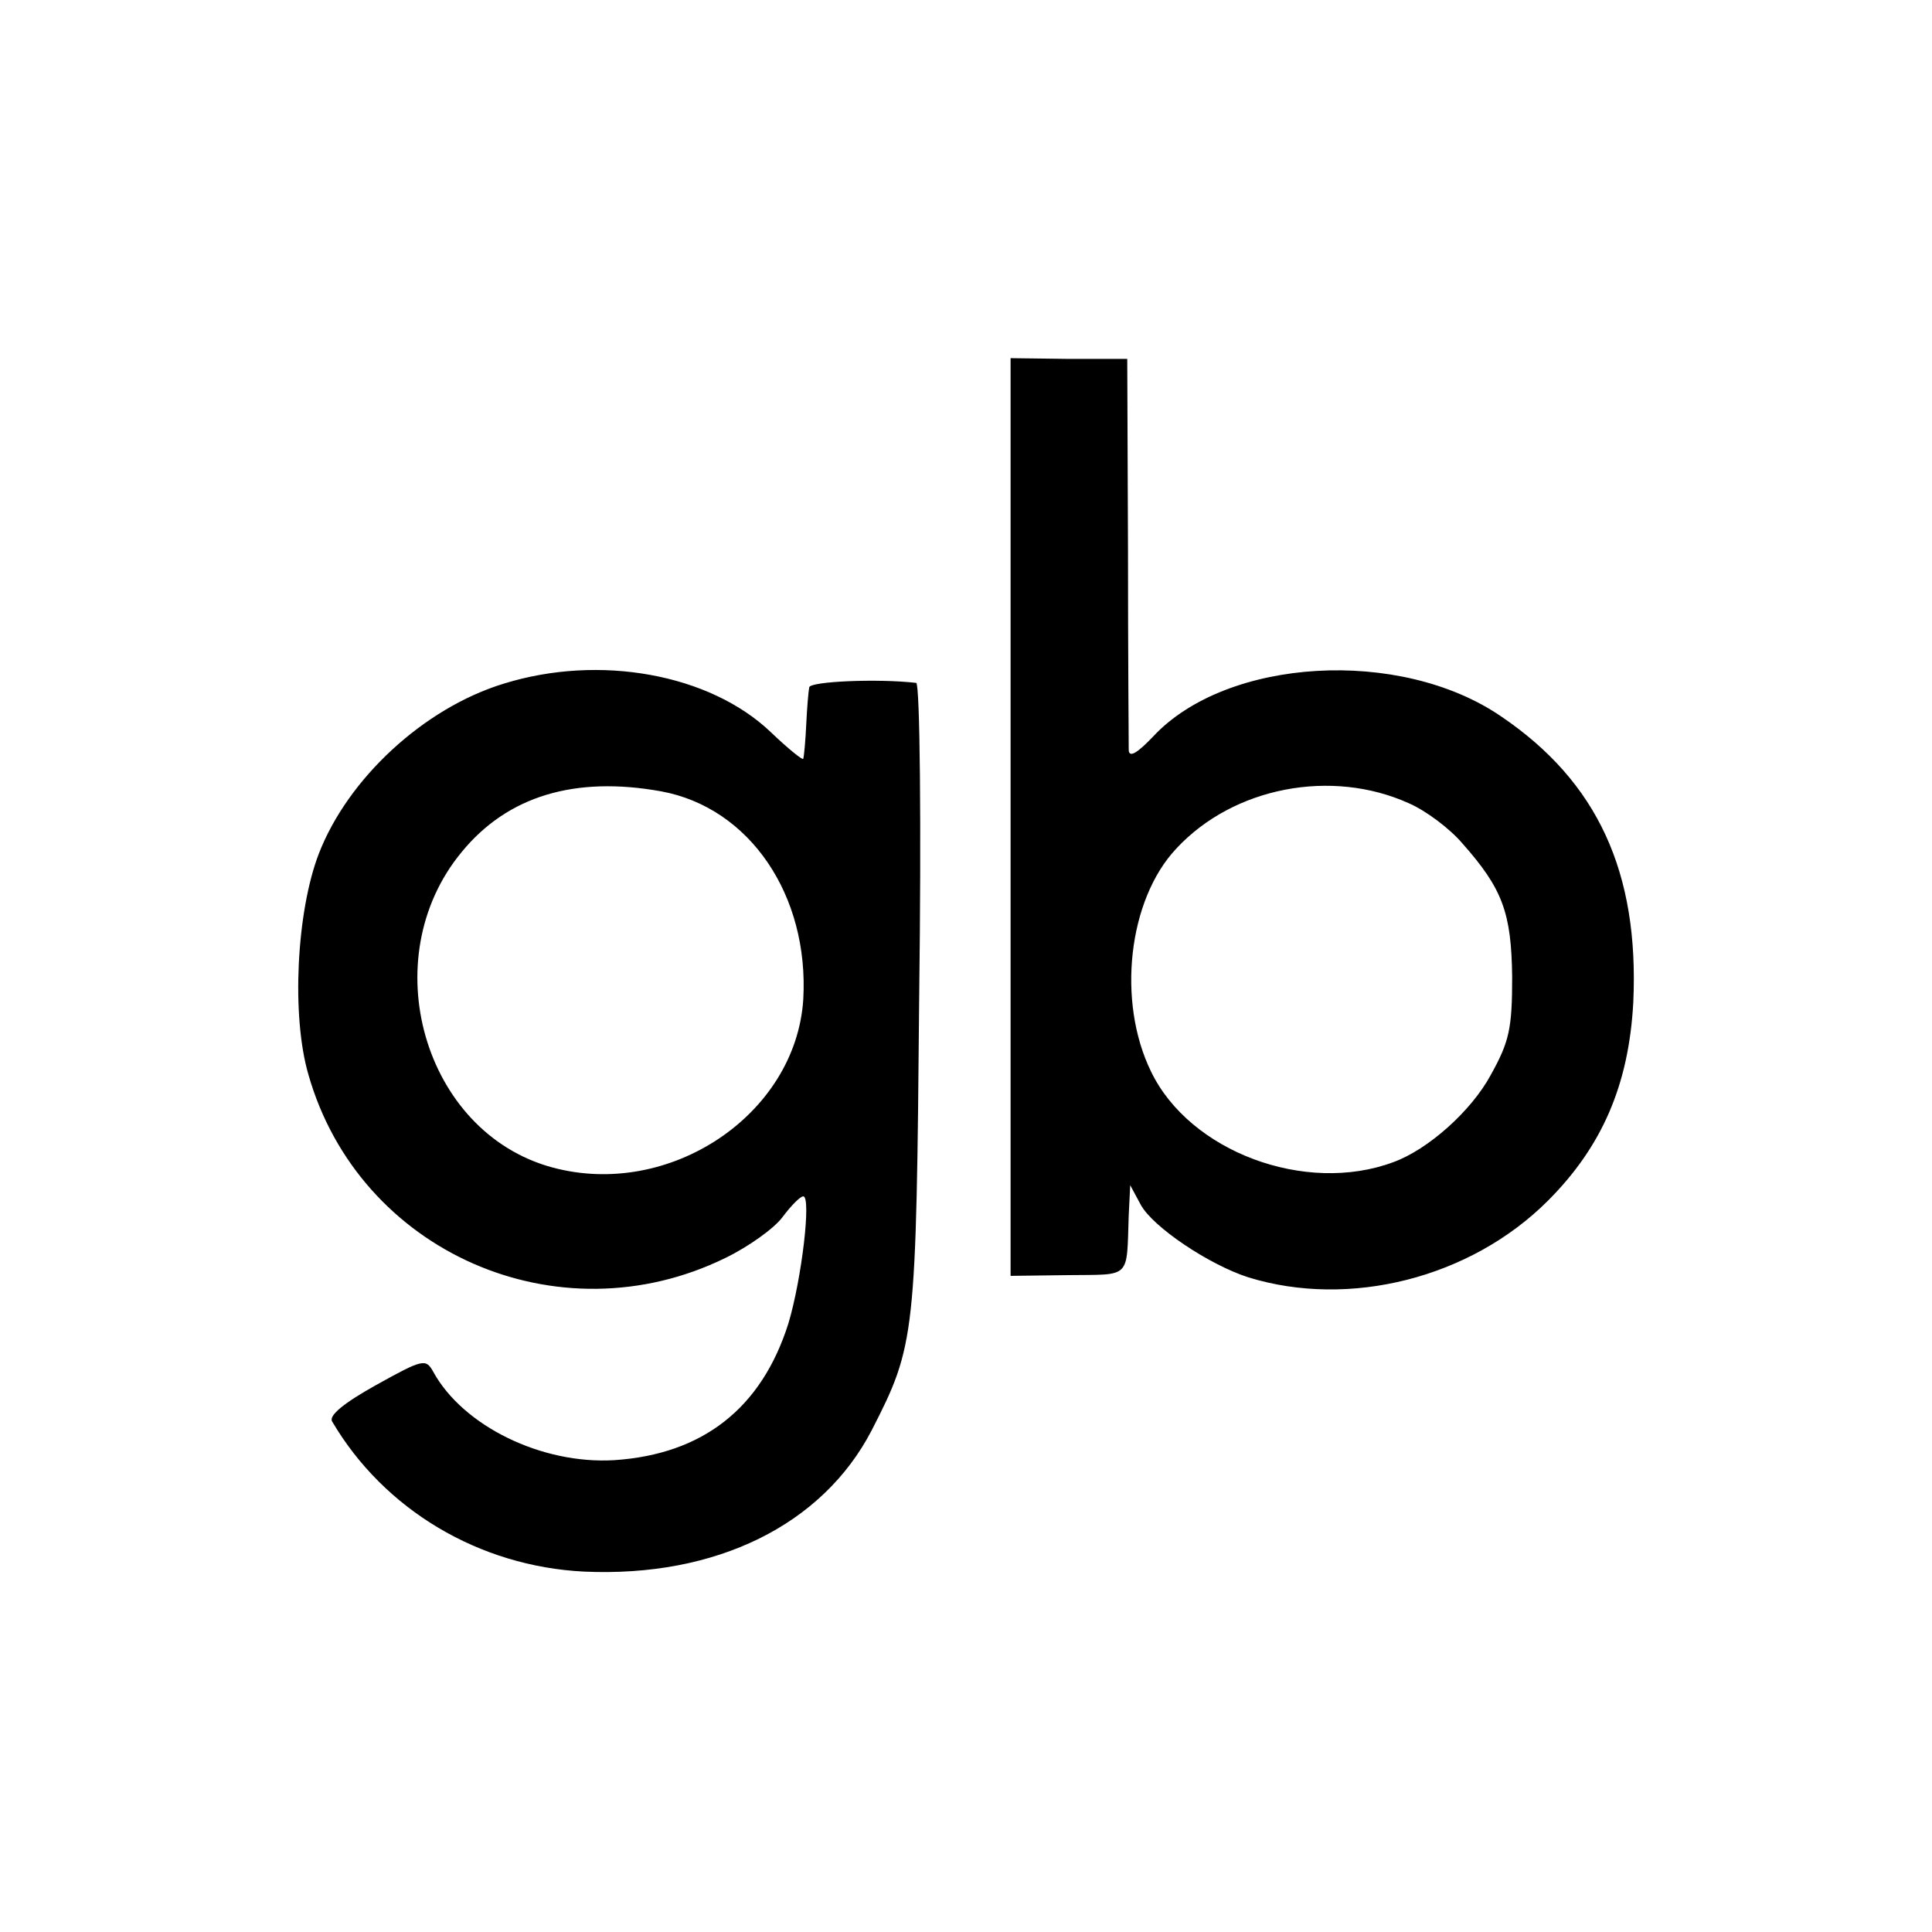
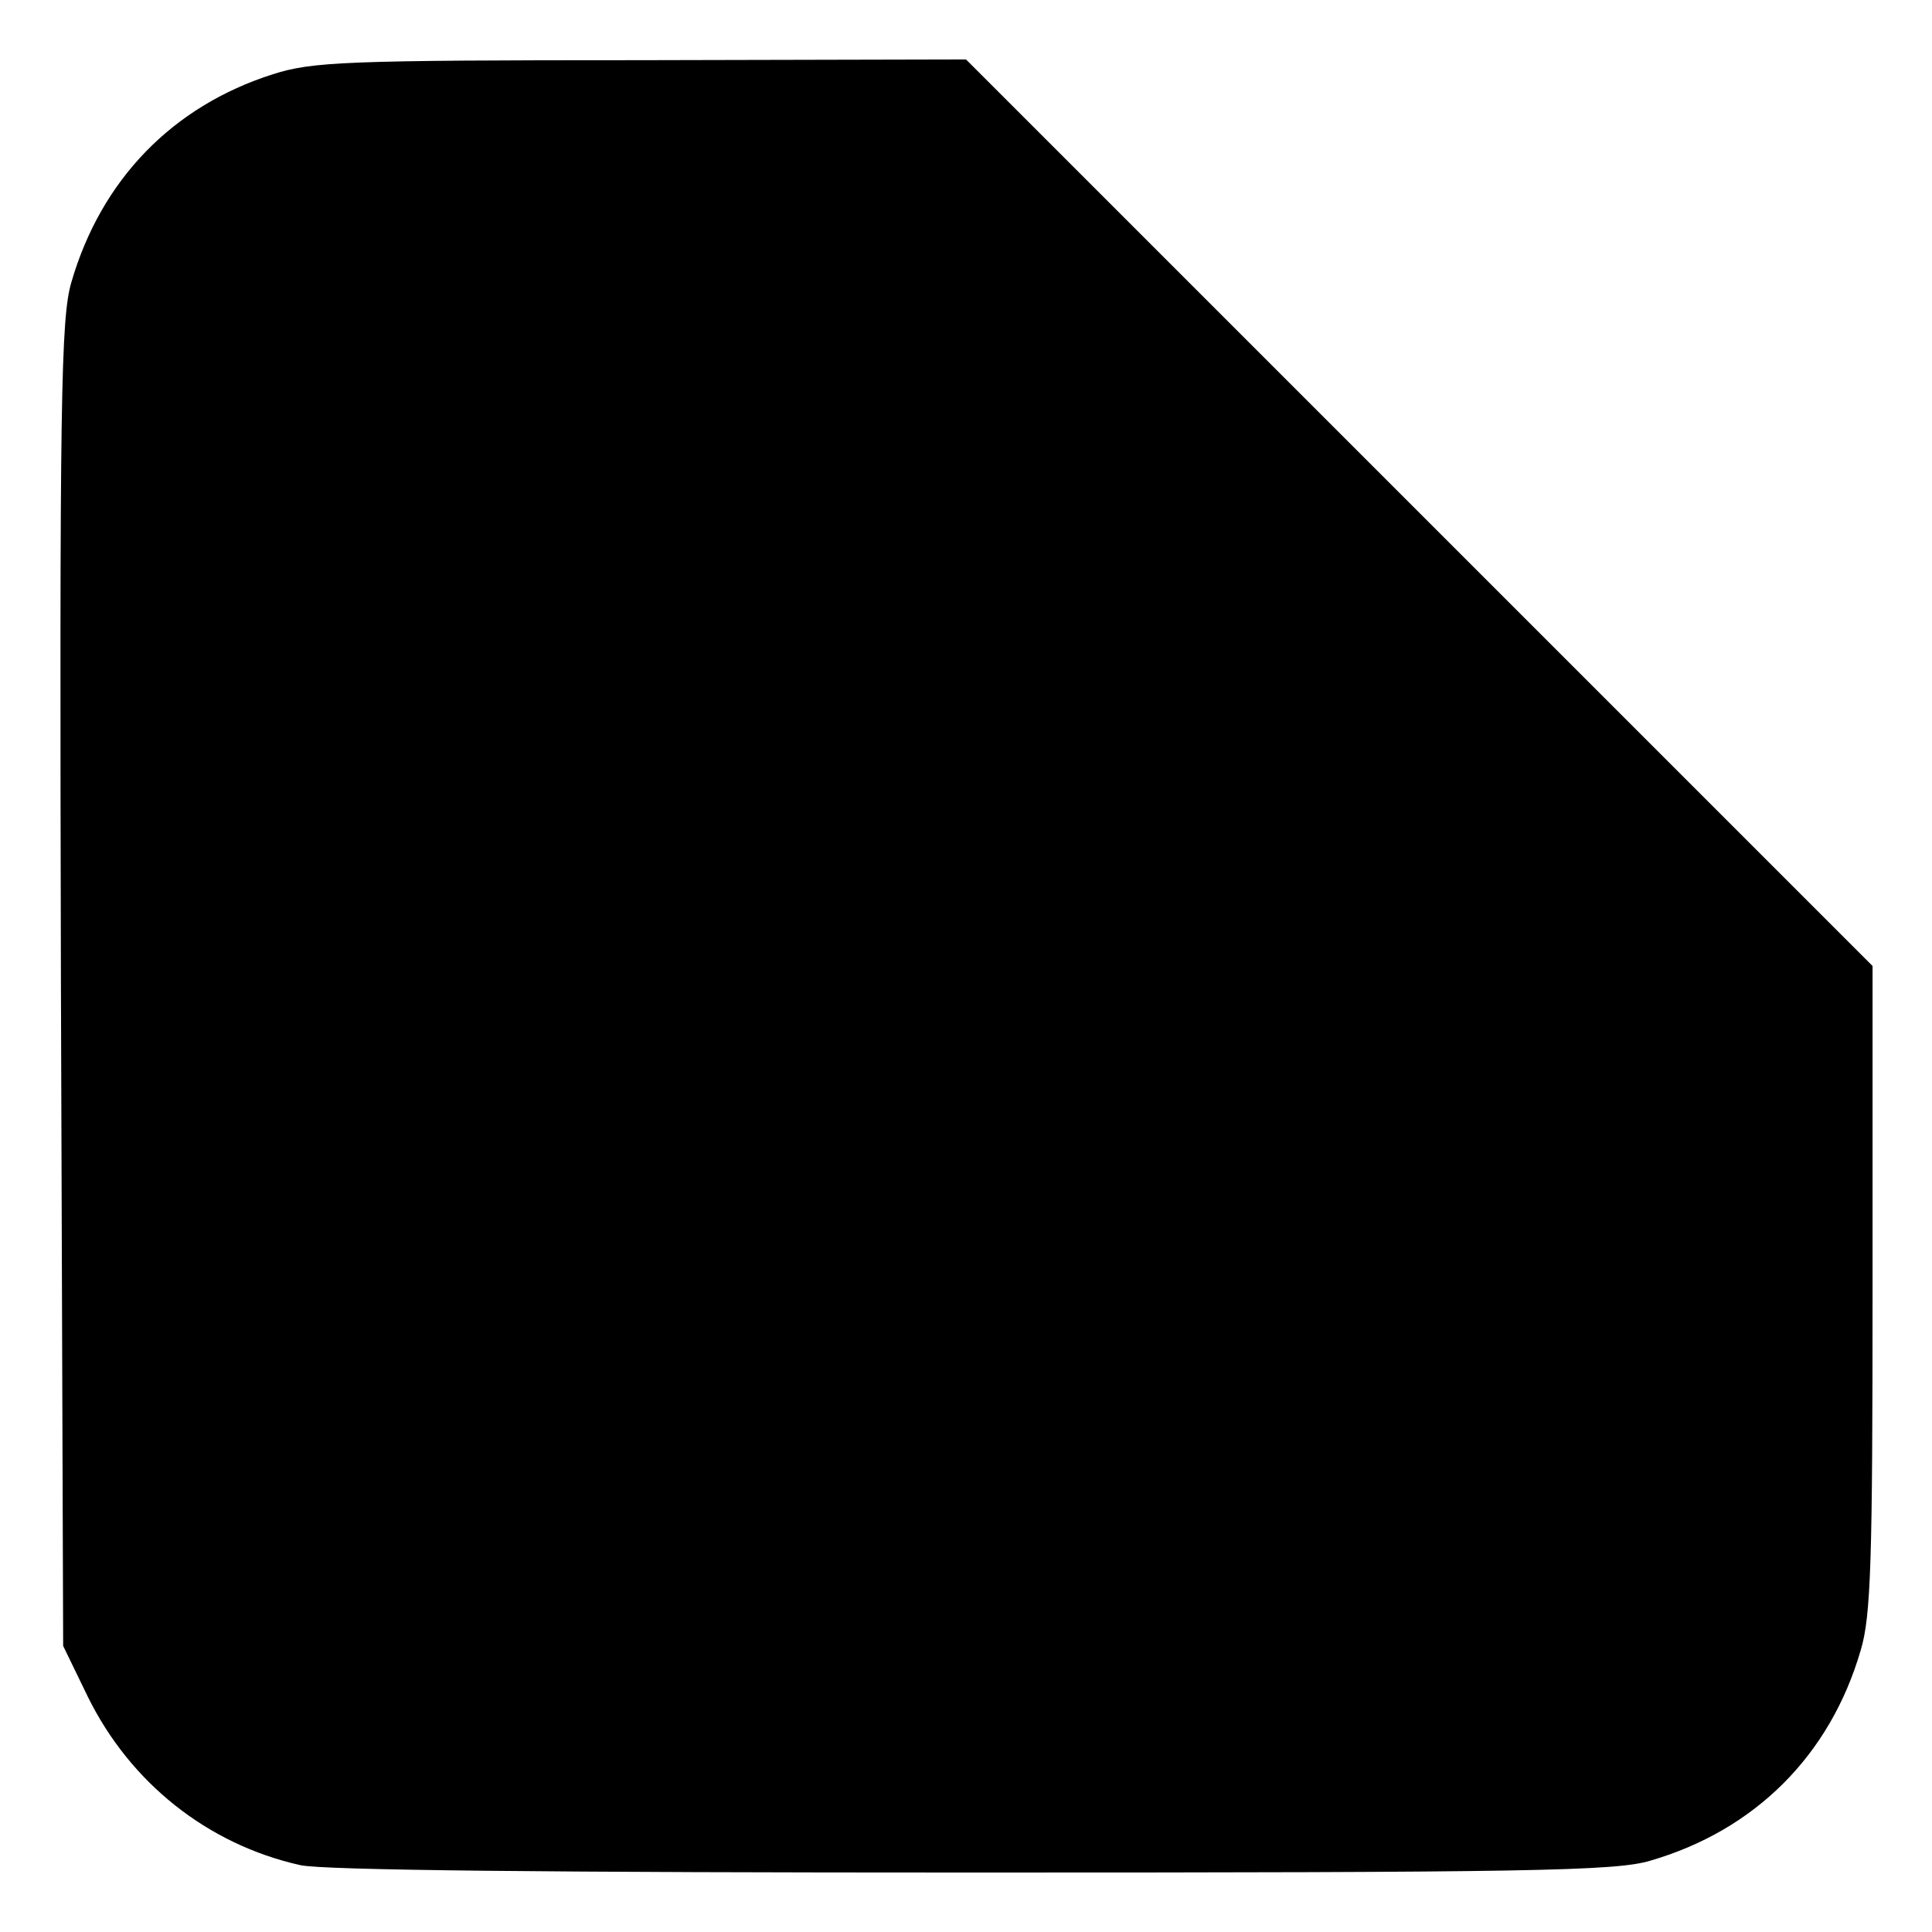
<svg xmlns="http://www.w3.org/2000/svg" version="1" width="346.667" height="346.667" viewBox="0 0 260 260">
-   <path d="M136 110v61.7l7.8-.1c8.5-.1 7.8.6 8.1-8.1l.2-4 1.4 2.6c1.6 3 9.2 8.1 14.5 9.8 13.6 4.2 29.9.1 40.3-10.3 7.3-7.3 10.9-15.6 11.5-26.7.8-17.5-4.8-29.7-17.8-38.5-13.6-9.3-36.9-7.9-46.8 2.7-2.1 2.2-3.2 2.9-3.3 1.9 0-.8-.1-13-.1-27.1l-.1-25.6h-7.8l-7.9-.1V110zm53.6-1.9c2.3 1 5.5 3.4 7.2 5.4 5.4 6.1 6.6 9.3 6.7 18 0 7-.4 8.7-2.9 13.2-2.6 4.8-8.4 10-13.1 11.7-11.8 4.4-27.4-1.4-32.6-12.2-4.6-9.4-3.1-23.1 3.4-30 7.7-8.3 20.9-10.8 31.3-6.1zM67.8 92c-10.8 3.3-21 12.8-24.9 22.9-3 7.8-3.7 21.8-1.4 29.7 6.8 23.9 33.6 35.7 56.1 24.7 3.1-1.5 6.6-4 7.7-5.5 1.2-1.6 2.4-2.8 2.8-2.8 1.1 0-.2 11.1-2 17.1-3.6 11.4-11.5 17.6-23.4 18.4-9.8.6-20.4-4.6-24.4-11.9-1-1.8-1.4-1.7-7.7 1.8-4.3 2.4-6.4 4.1-5.9 4.9 7 11.9 19.8 19.5 33.9 20.2 17.8.8 32.1-6.3 38.7-19 5.9-11.5 6-12.6 6.4-58.3.3-23.2.1-42.2-.4-42.3-5.2-.6-14.3-.2-14.4.6-.1.5-.3 2.8-.4 5-.1 2.2-.3 4.3-.4 4.6 0 .3-2-1.3-4.4-3.6-8.2-7.8-23-10.5-35.9-6.5zM89 106.5c11.9 2.2 19.9 14 19.1 28-1 15.5-18 26.9-33.8 22.6-17.3-4.7-24-28.1-12.2-42.4 6.2-7.6 15.3-10.3 26.9-8.2z" />
+   <path d="M36.7 10C23.2 14.3 13.6 24.2 9.6 38 8.2 42.8 8 53.4 8.2 132.5l.3 89 3.3 6.8c5.7 11.6 16.1 19.9 28.6 22.7 3 .7 34.3 1 90.5 1 74.9 0 86.6-.2 91.2-1.6 14.1-4.1 24.2-14.2 28.3-28.3 1.4-4.6 1.6-12.2 1.6-48.8V130l-61-61-61-61-43.8.1c-39.8 0-44.2.2-49.5 1.9z" />
</svg>
